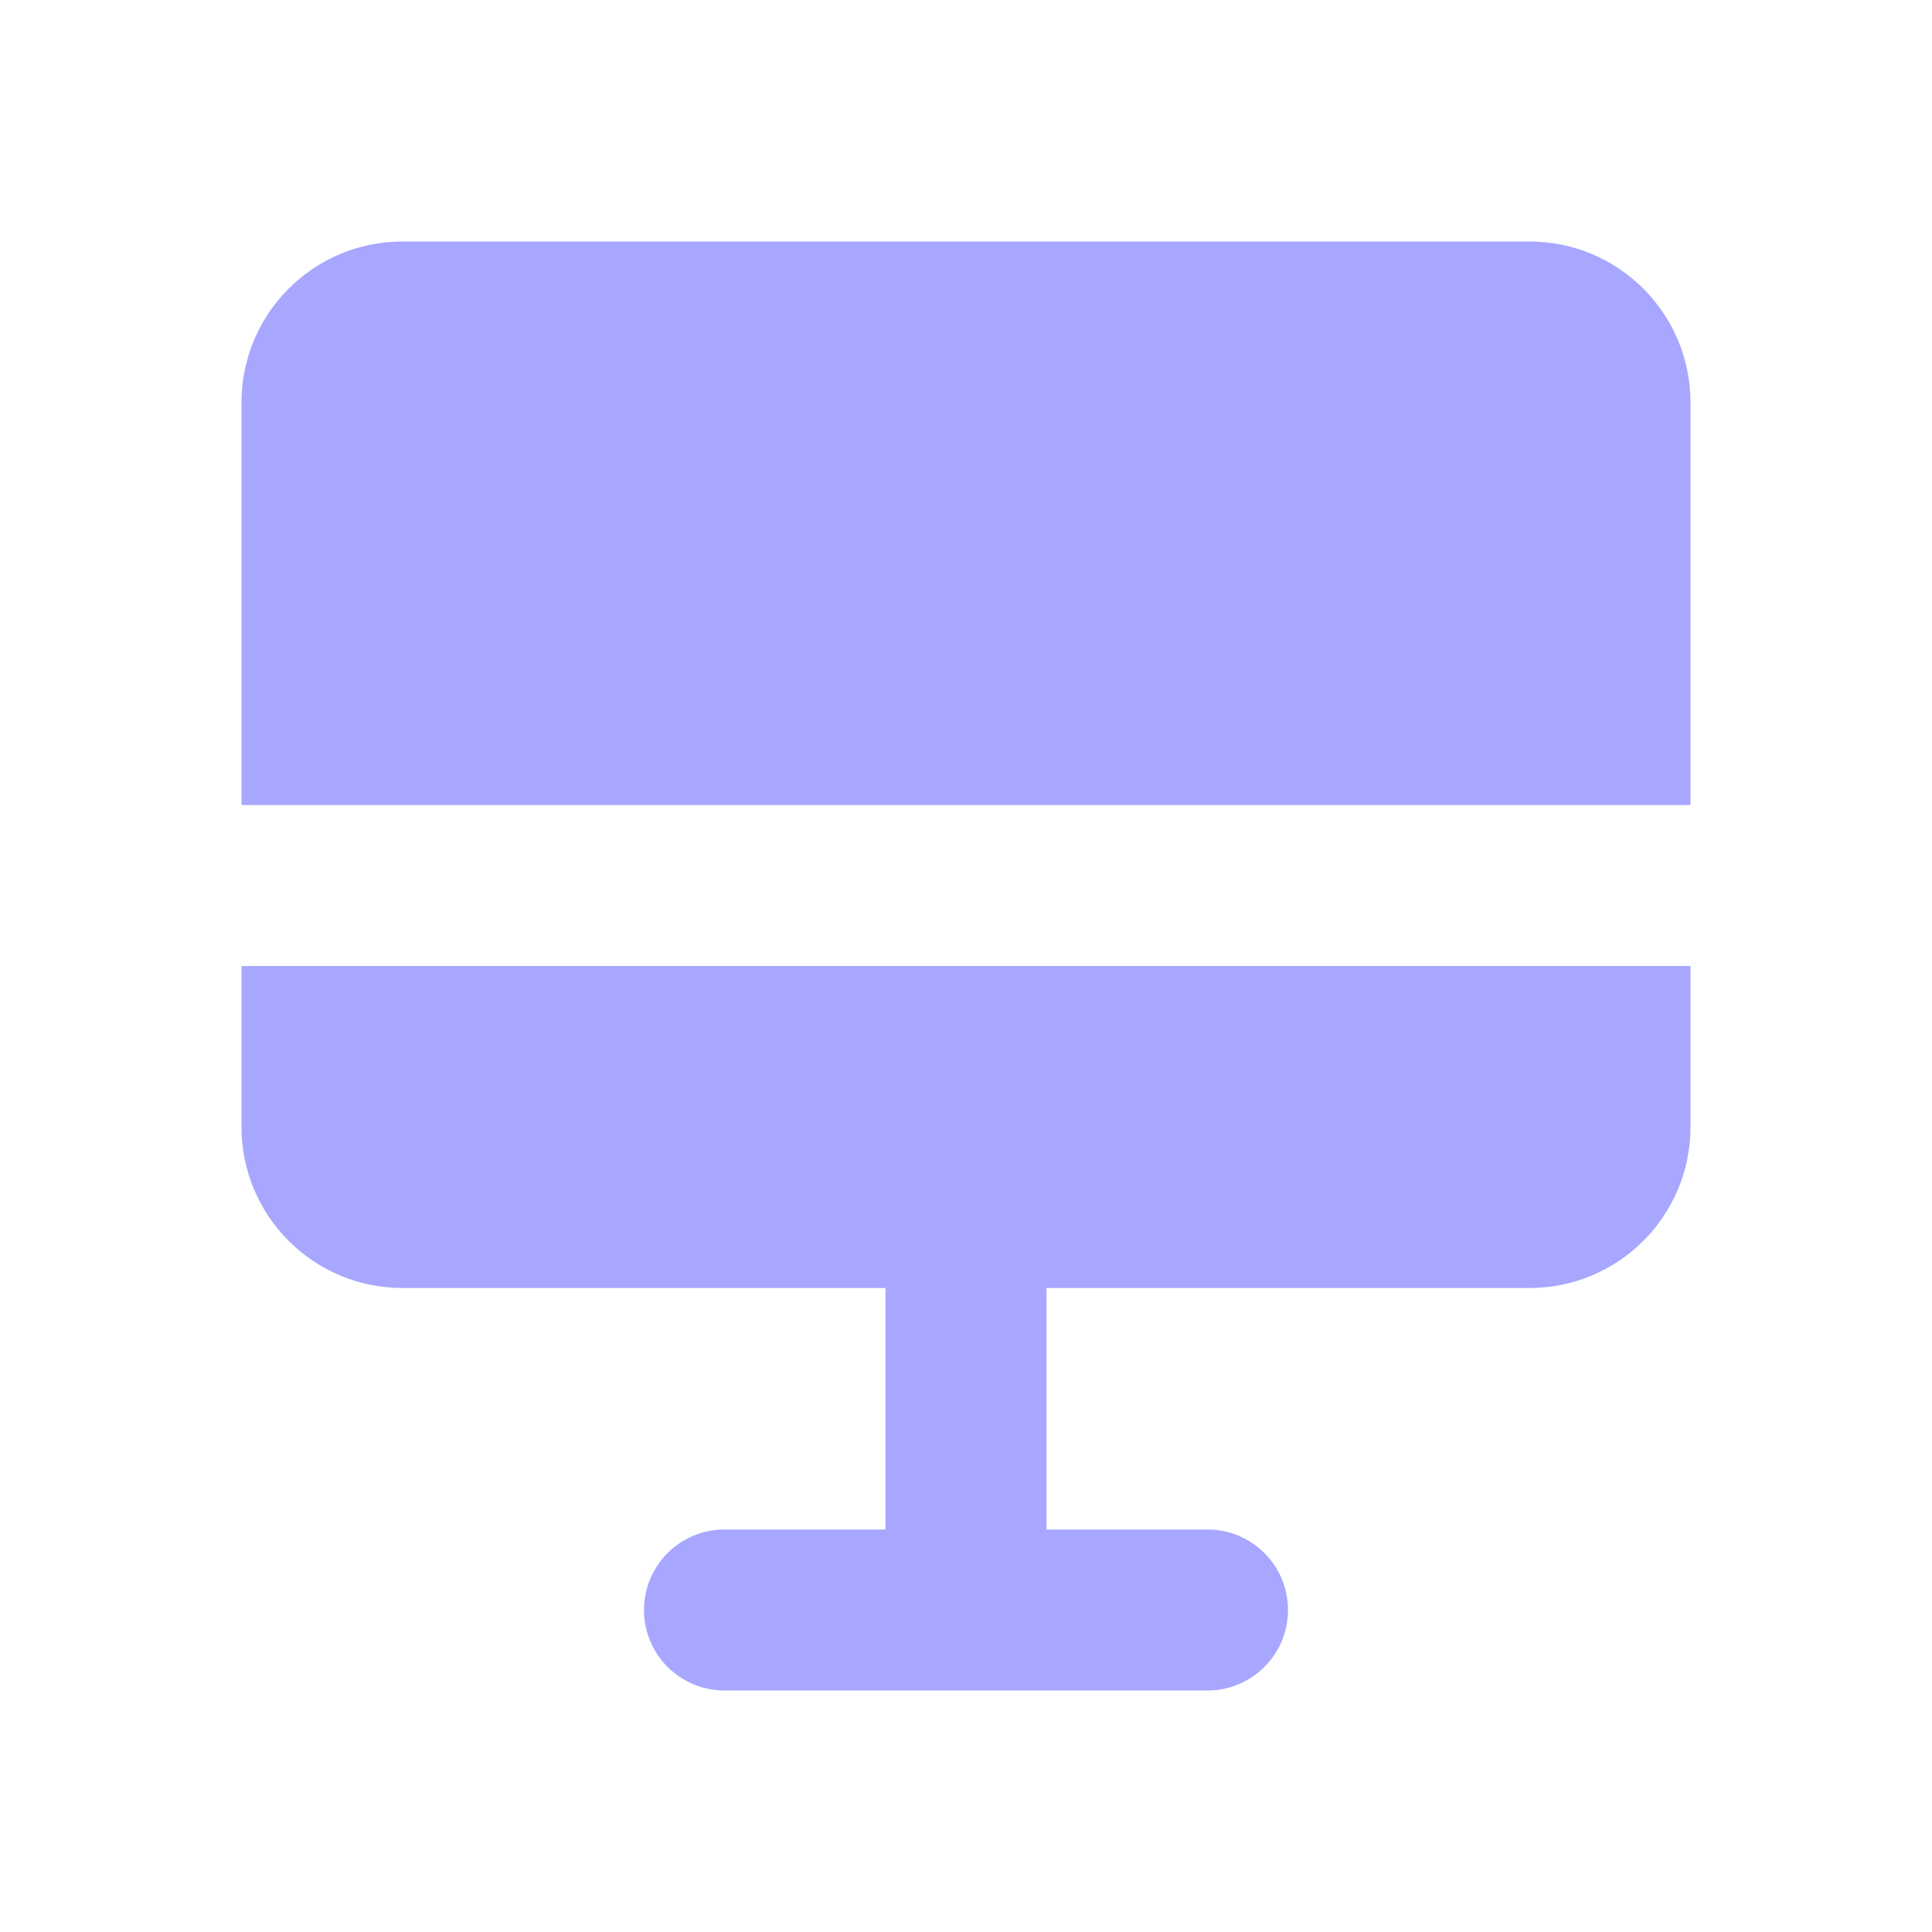
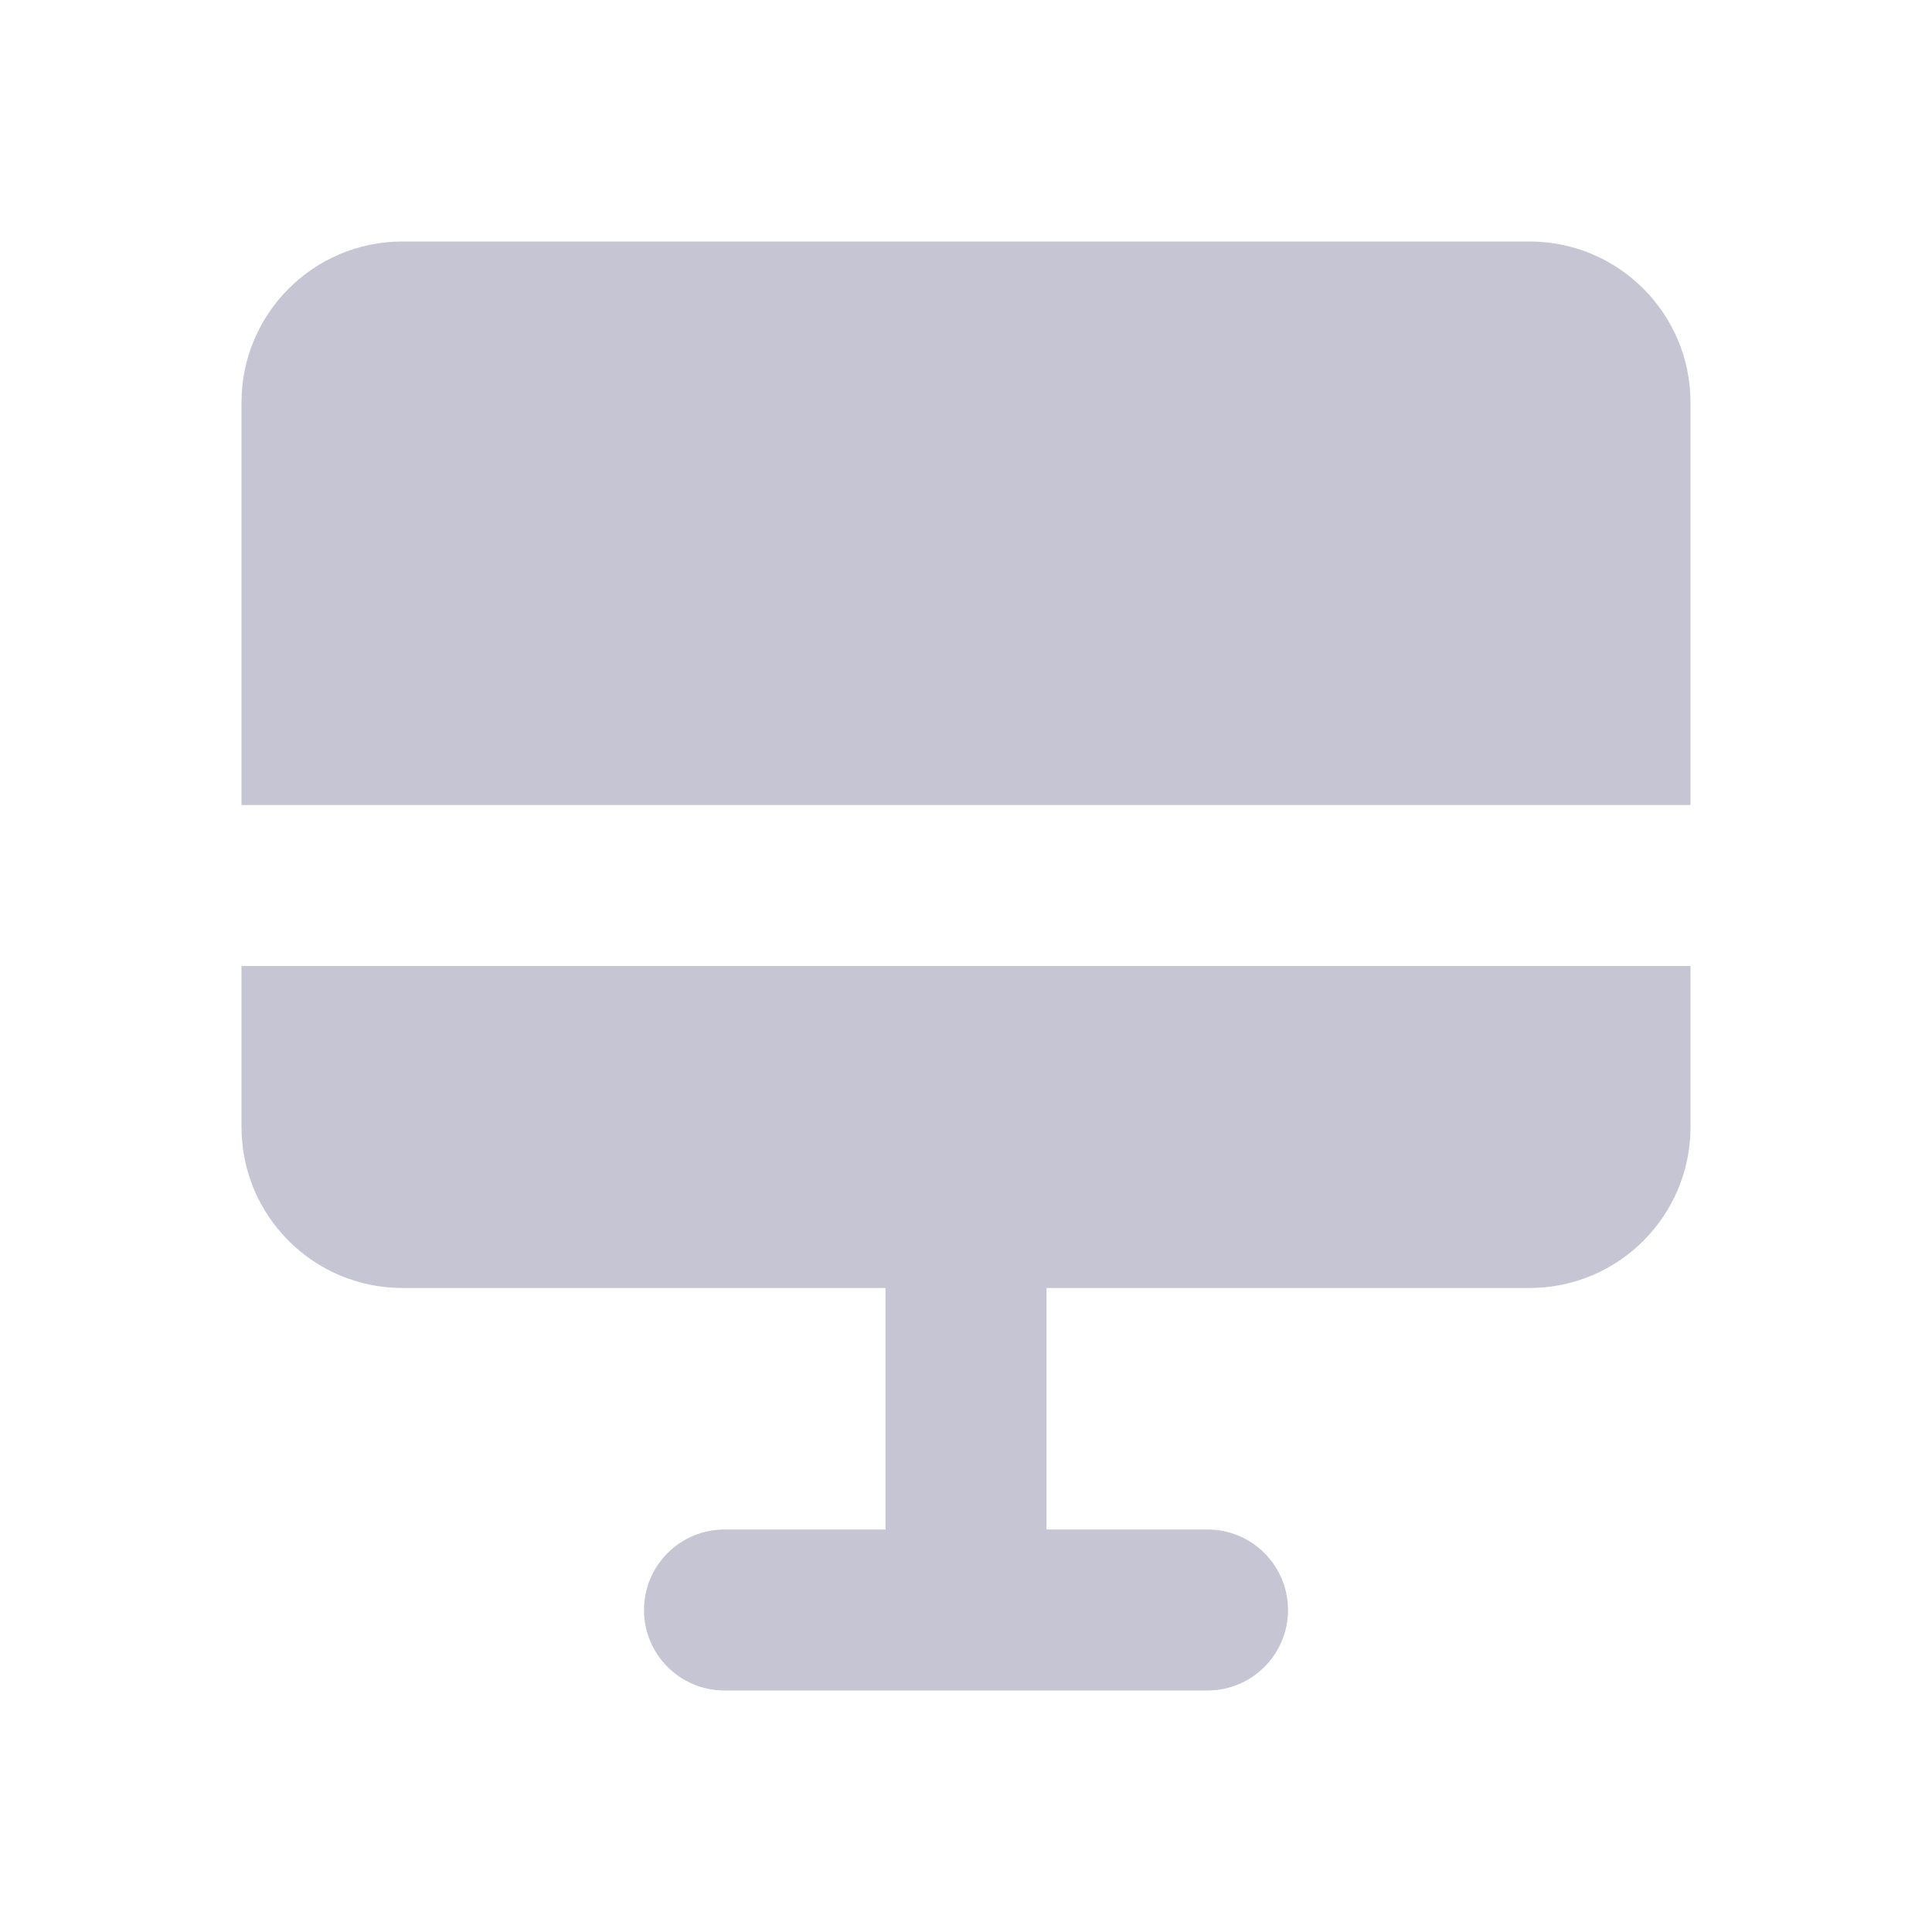
<svg xmlns="http://www.w3.org/2000/svg" class="w-6 h-6 text-gray-800 dark:text-white icon-primary" aria-hidden="true" width="24" height="24" fill="currentColor" viewBox="0 0 24 24">
-   <path fill-rule="evenodd" d="M5 3a2 2 0 0 0-2 2v5h18V5a2 2 0 0 0-2-2H5ZM3 14v-2h18v2a2 2 0 0 1-2 2h-6v3h2a1 1 0 1 1 0 2H9a1 1 0 1 1 0-2h2v-3H5a2 2 0 0 1-2-2Z" fill="#a7a7ff" clip-rule="evenodd" />
+   <path fill-rule="evenodd" d="M5 3a2 2 0 0 0-2 2v5h18V5a2 2 0 0 0-2-2H5ZM3 14v-2h18v2a2 2 0 0 1-2 2h-6v3h2a1 1 0 1 1 0 2H9a1 1 0 1 1 0-2h2v-3H5a2 2 0 0 1-2-2Z" fill="#c5c5d3" clip-rule="evenodd" />
</svg>
